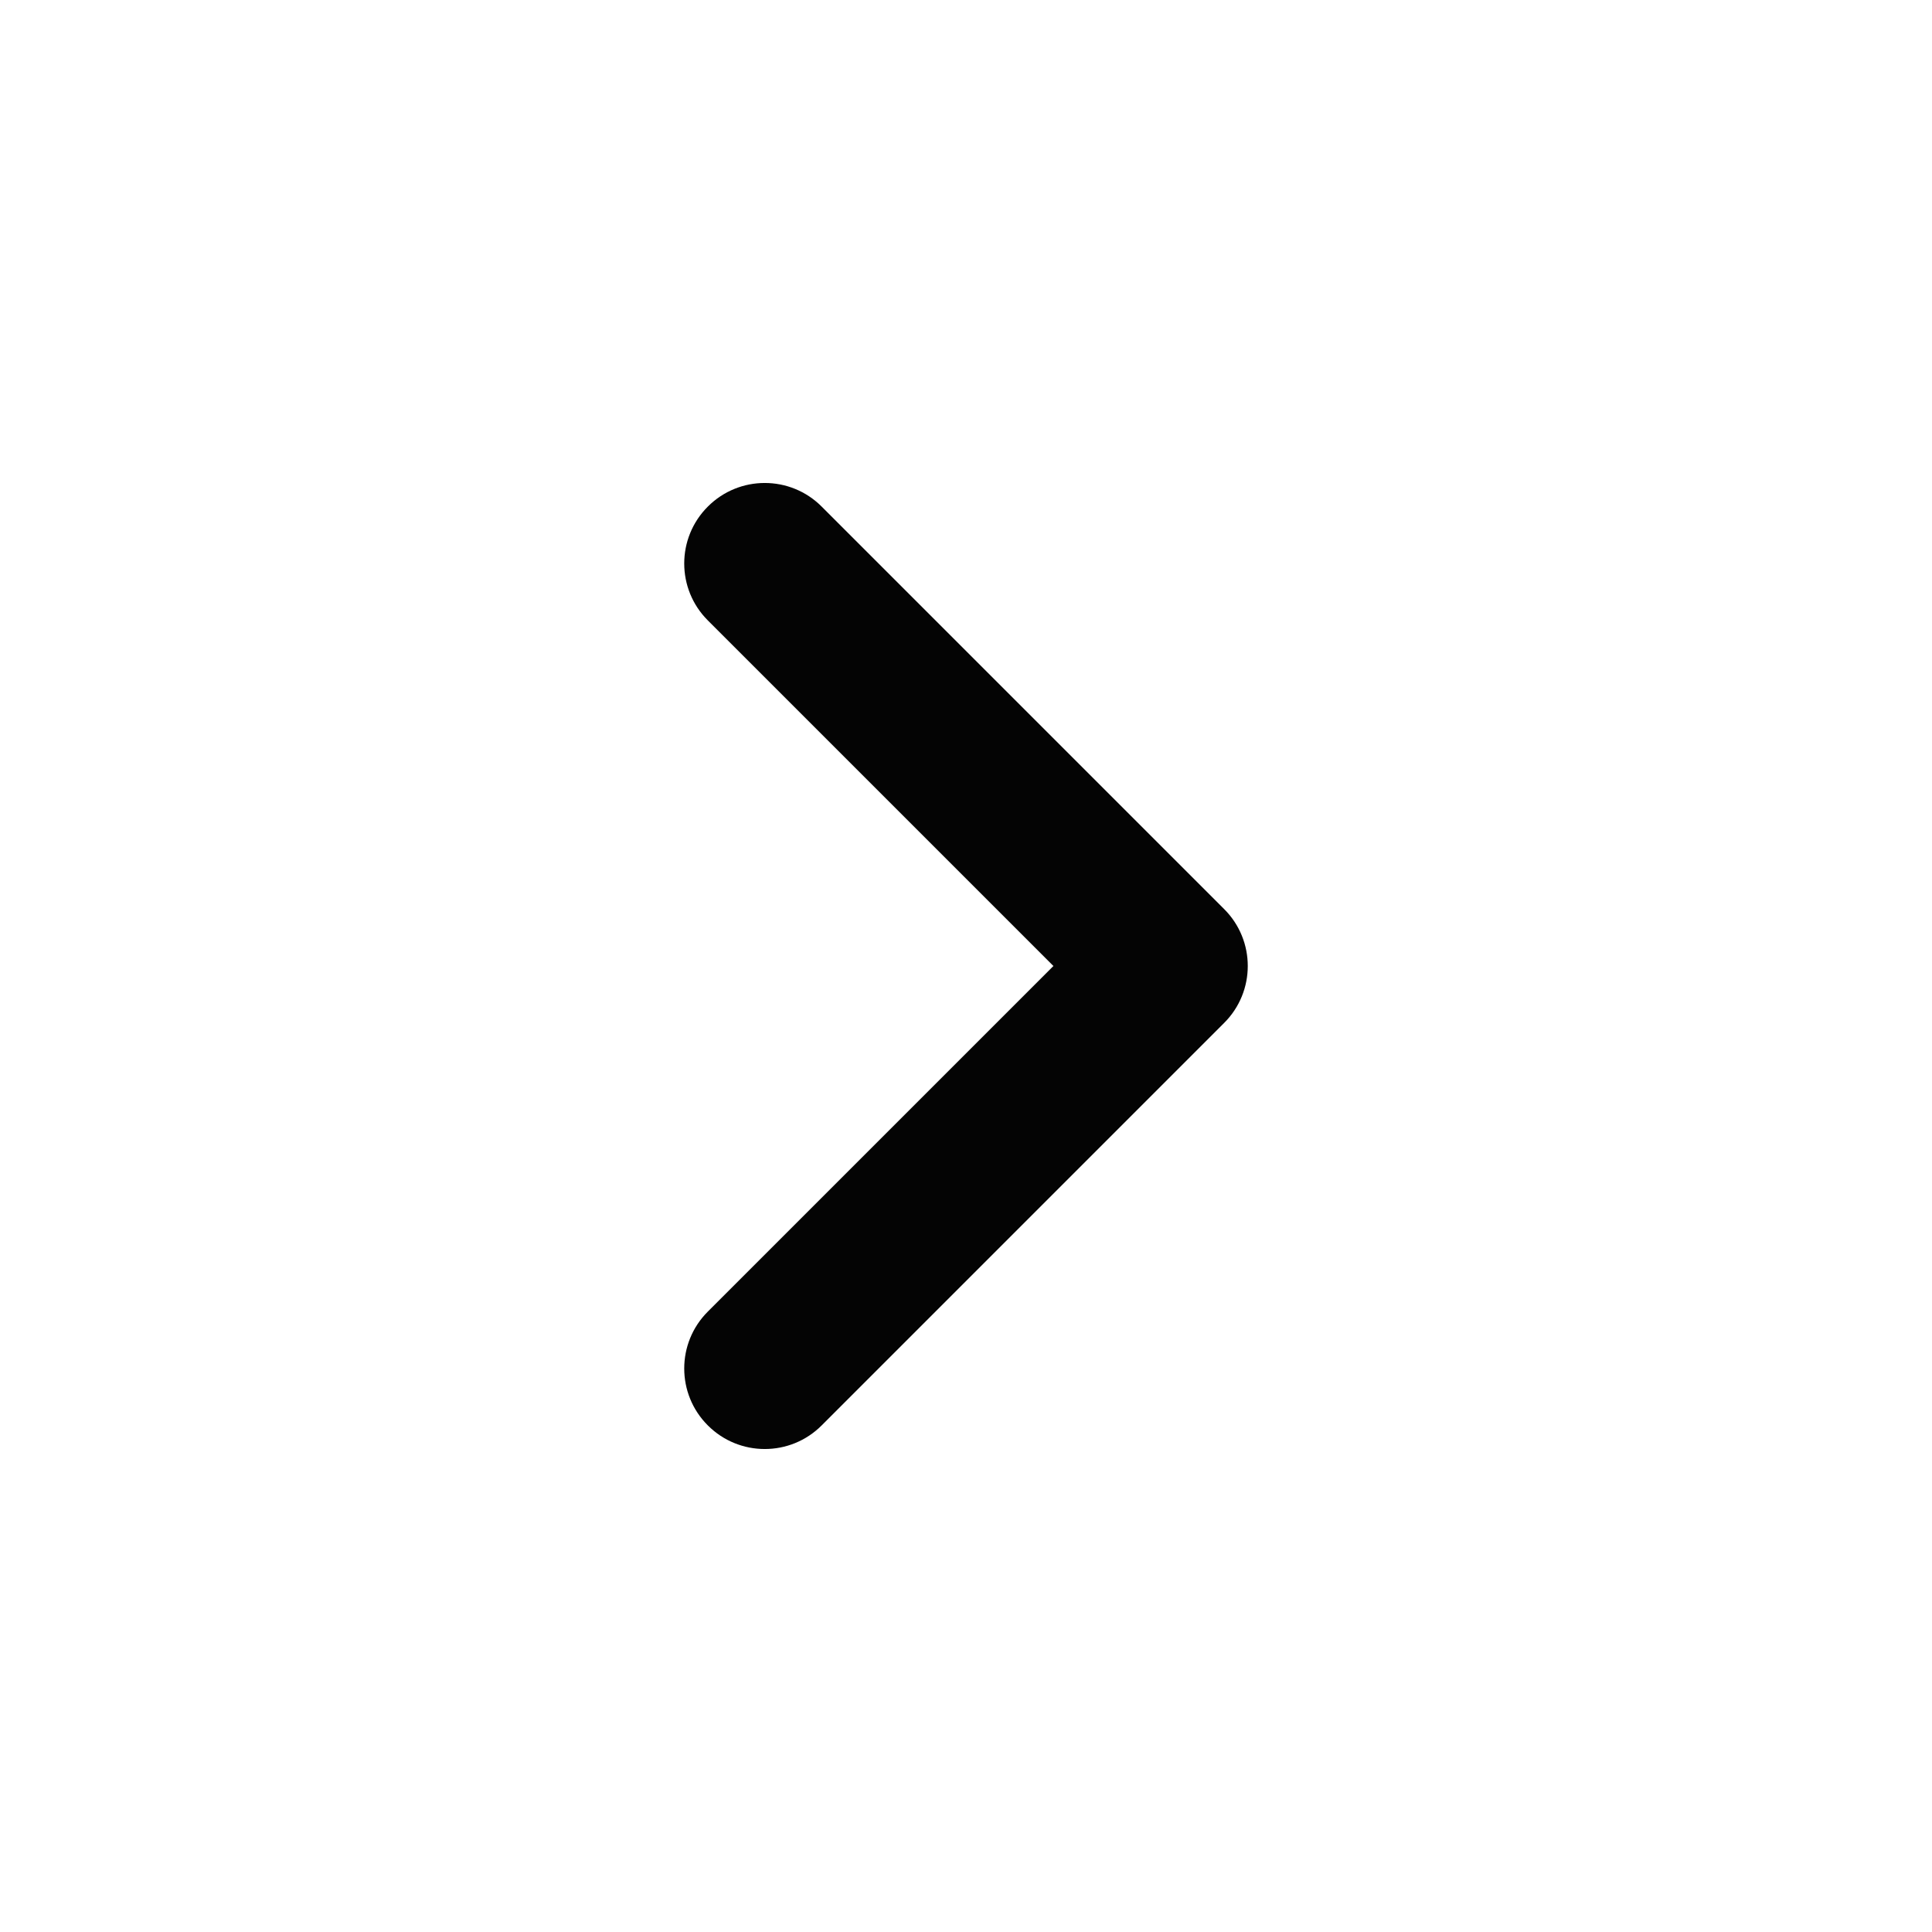
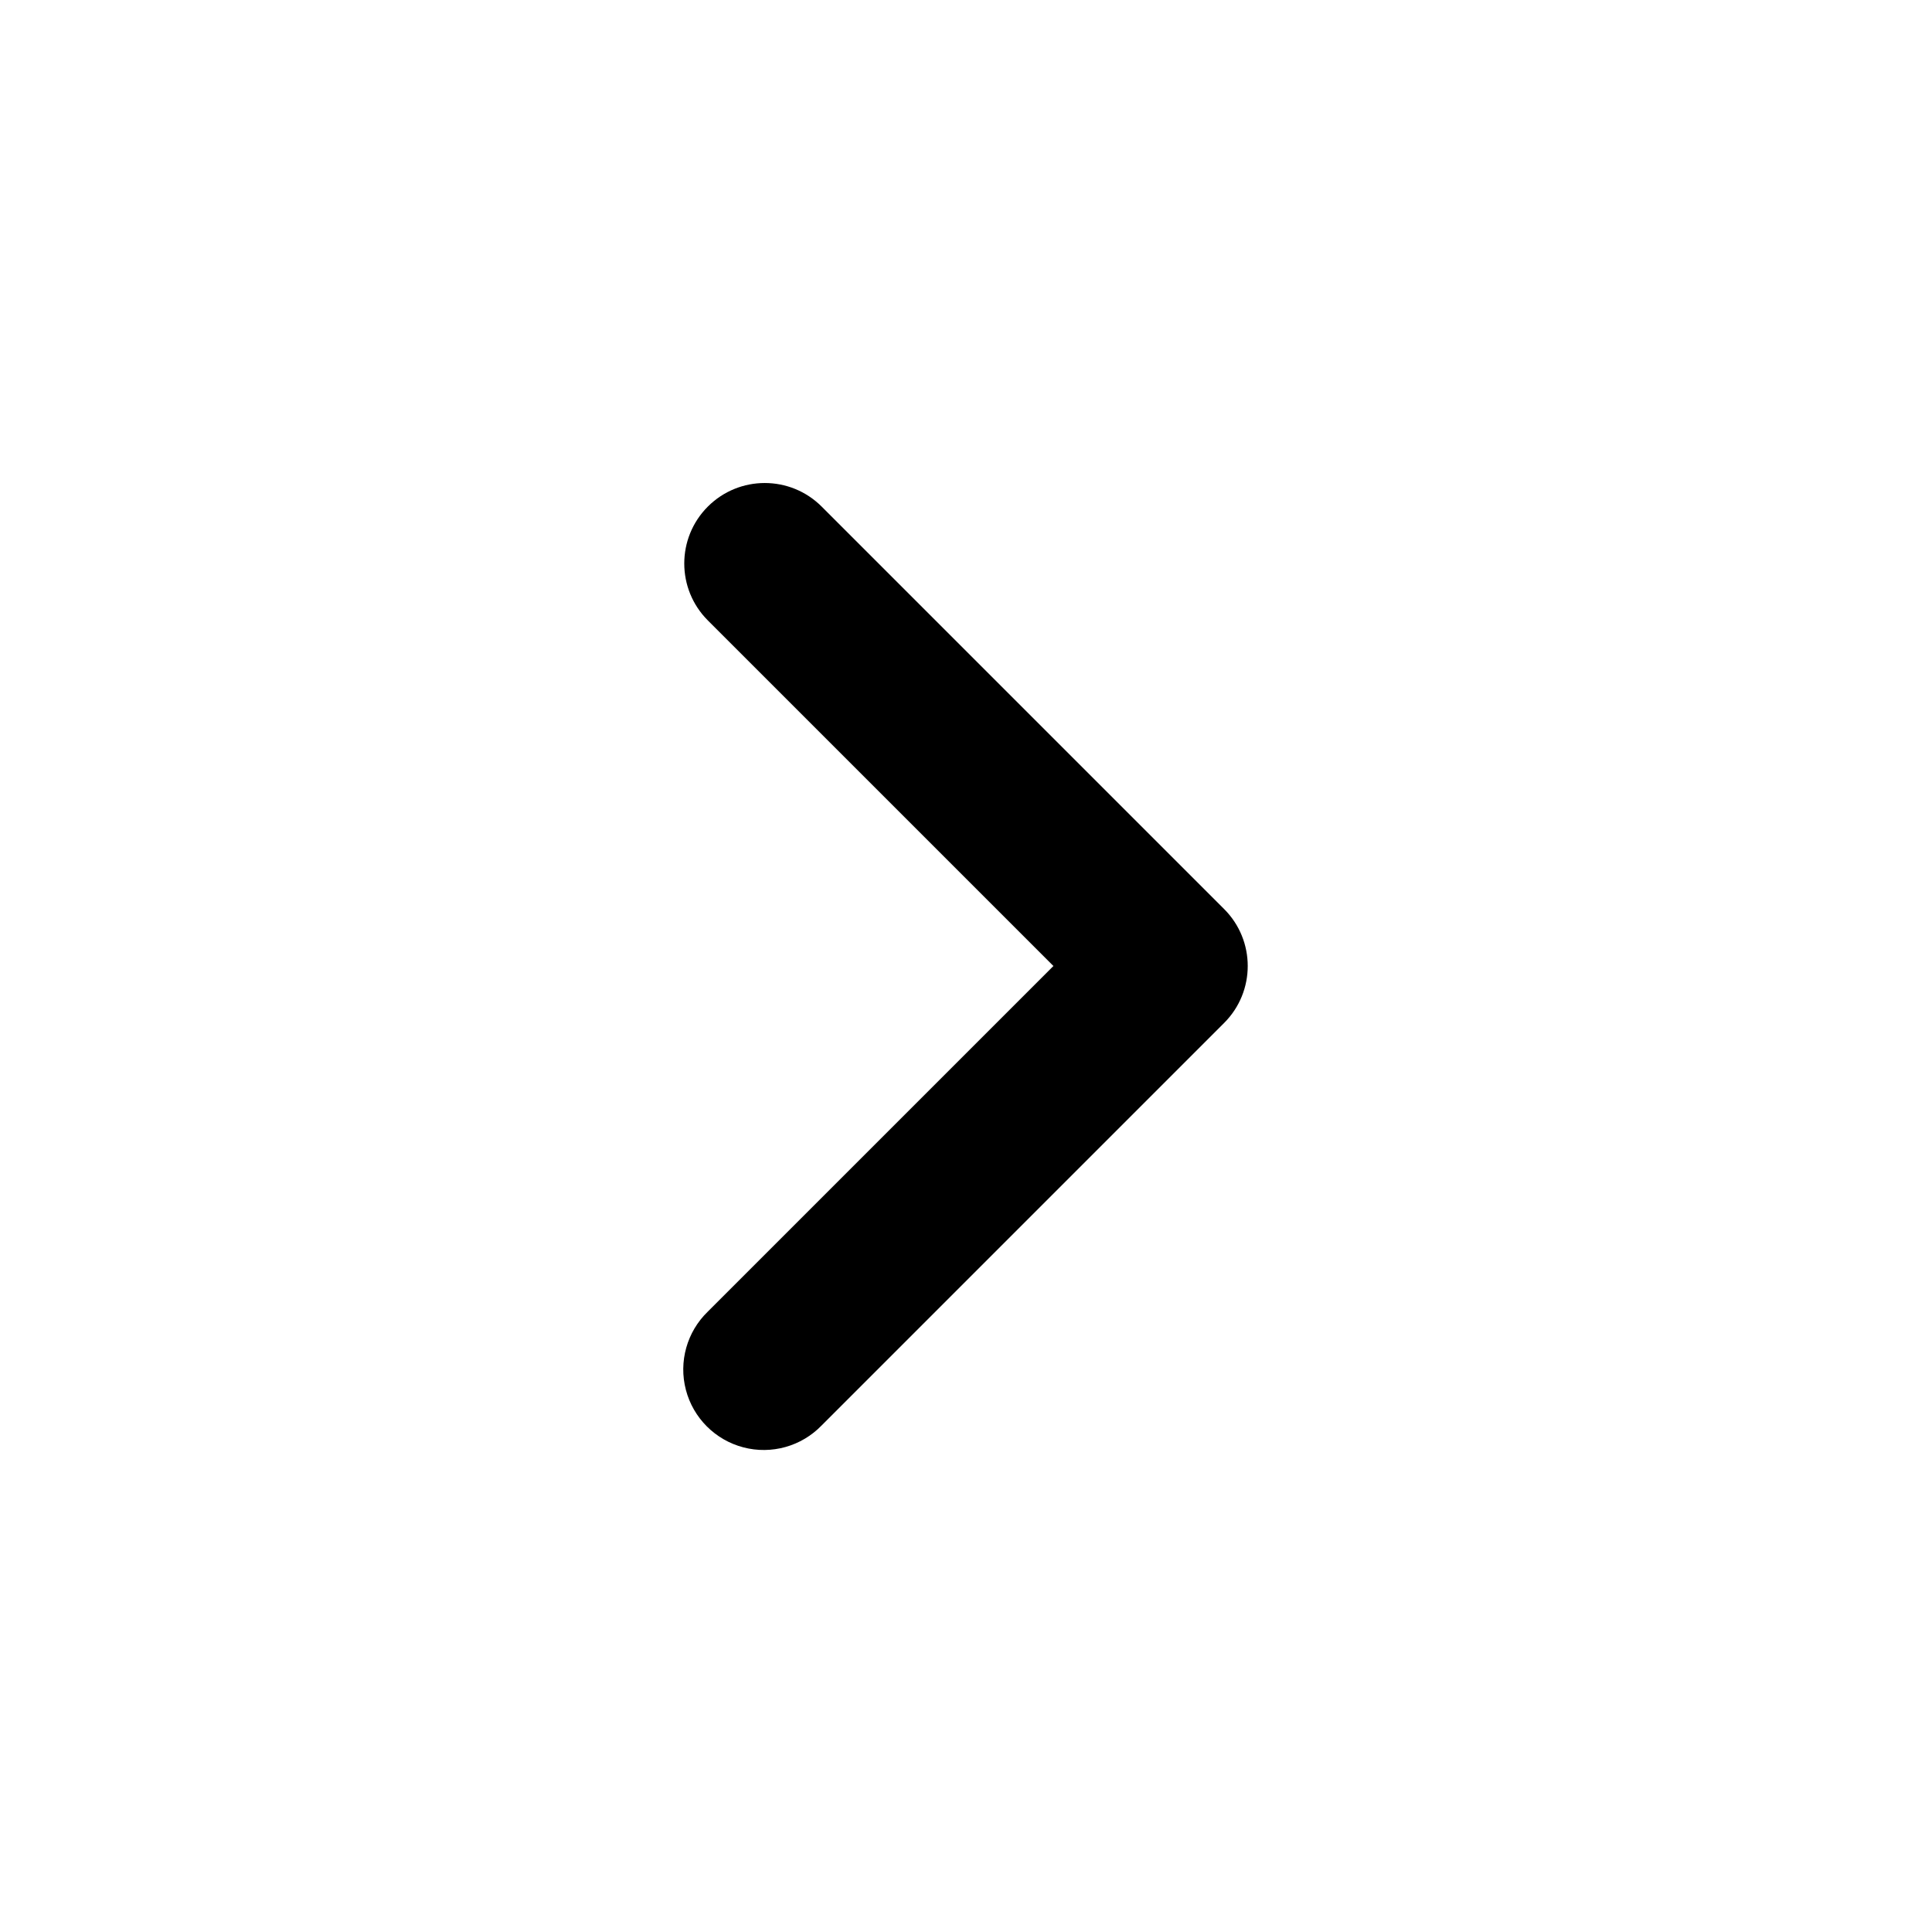
- <svg xmlns="http://www.w3.org/2000/svg" width="800px" height="800px" viewBox="0 0 24 24" fill="none">
-   <g id="SVGRepo_bgCarrier" stroke-width="0" />
-   <g id="SVGRepo_tracerCarrier" stroke-linecap="round" stroke-linejoin="round" />
-   <g id="SVGRepo_iconCarrier">
-     <path fill-rule="evenodd" clip-rule="evenodd" d="M8.793 6.293C9.183 5.902 9.817 5.902 10.207 6.293L15.207 11.293C15.598 11.683 15.598 12.317 15.207 12.707L10.207 17.707C9.817 18.098 9.183 18.098 8.793 17.707C8.402 17.317 8.402 16.683 8.793 16.293L13.086 12L8.793 7.707C8.402 7.317 8.402 6.683 8.793 6.293Z" fill="#040404" />
-   </g>
+ <svg xmlns="http://www.w3.org/2000/svg" viewBox="0 0 24 24" fill="none">
+   <path fill="currentColor" fill-rule="evenodd" clip-rule="evenodd" d="M8.793 6.293a1 1 0 0 1 1.414 0l5 5a1 1 0 0 1 0 1.414l-5 5a1 1 0 1 1-1.414-1.414L13.086 12 8.793 7.707a1 1 0 0 1 0-1.414Z" />
</svg>
